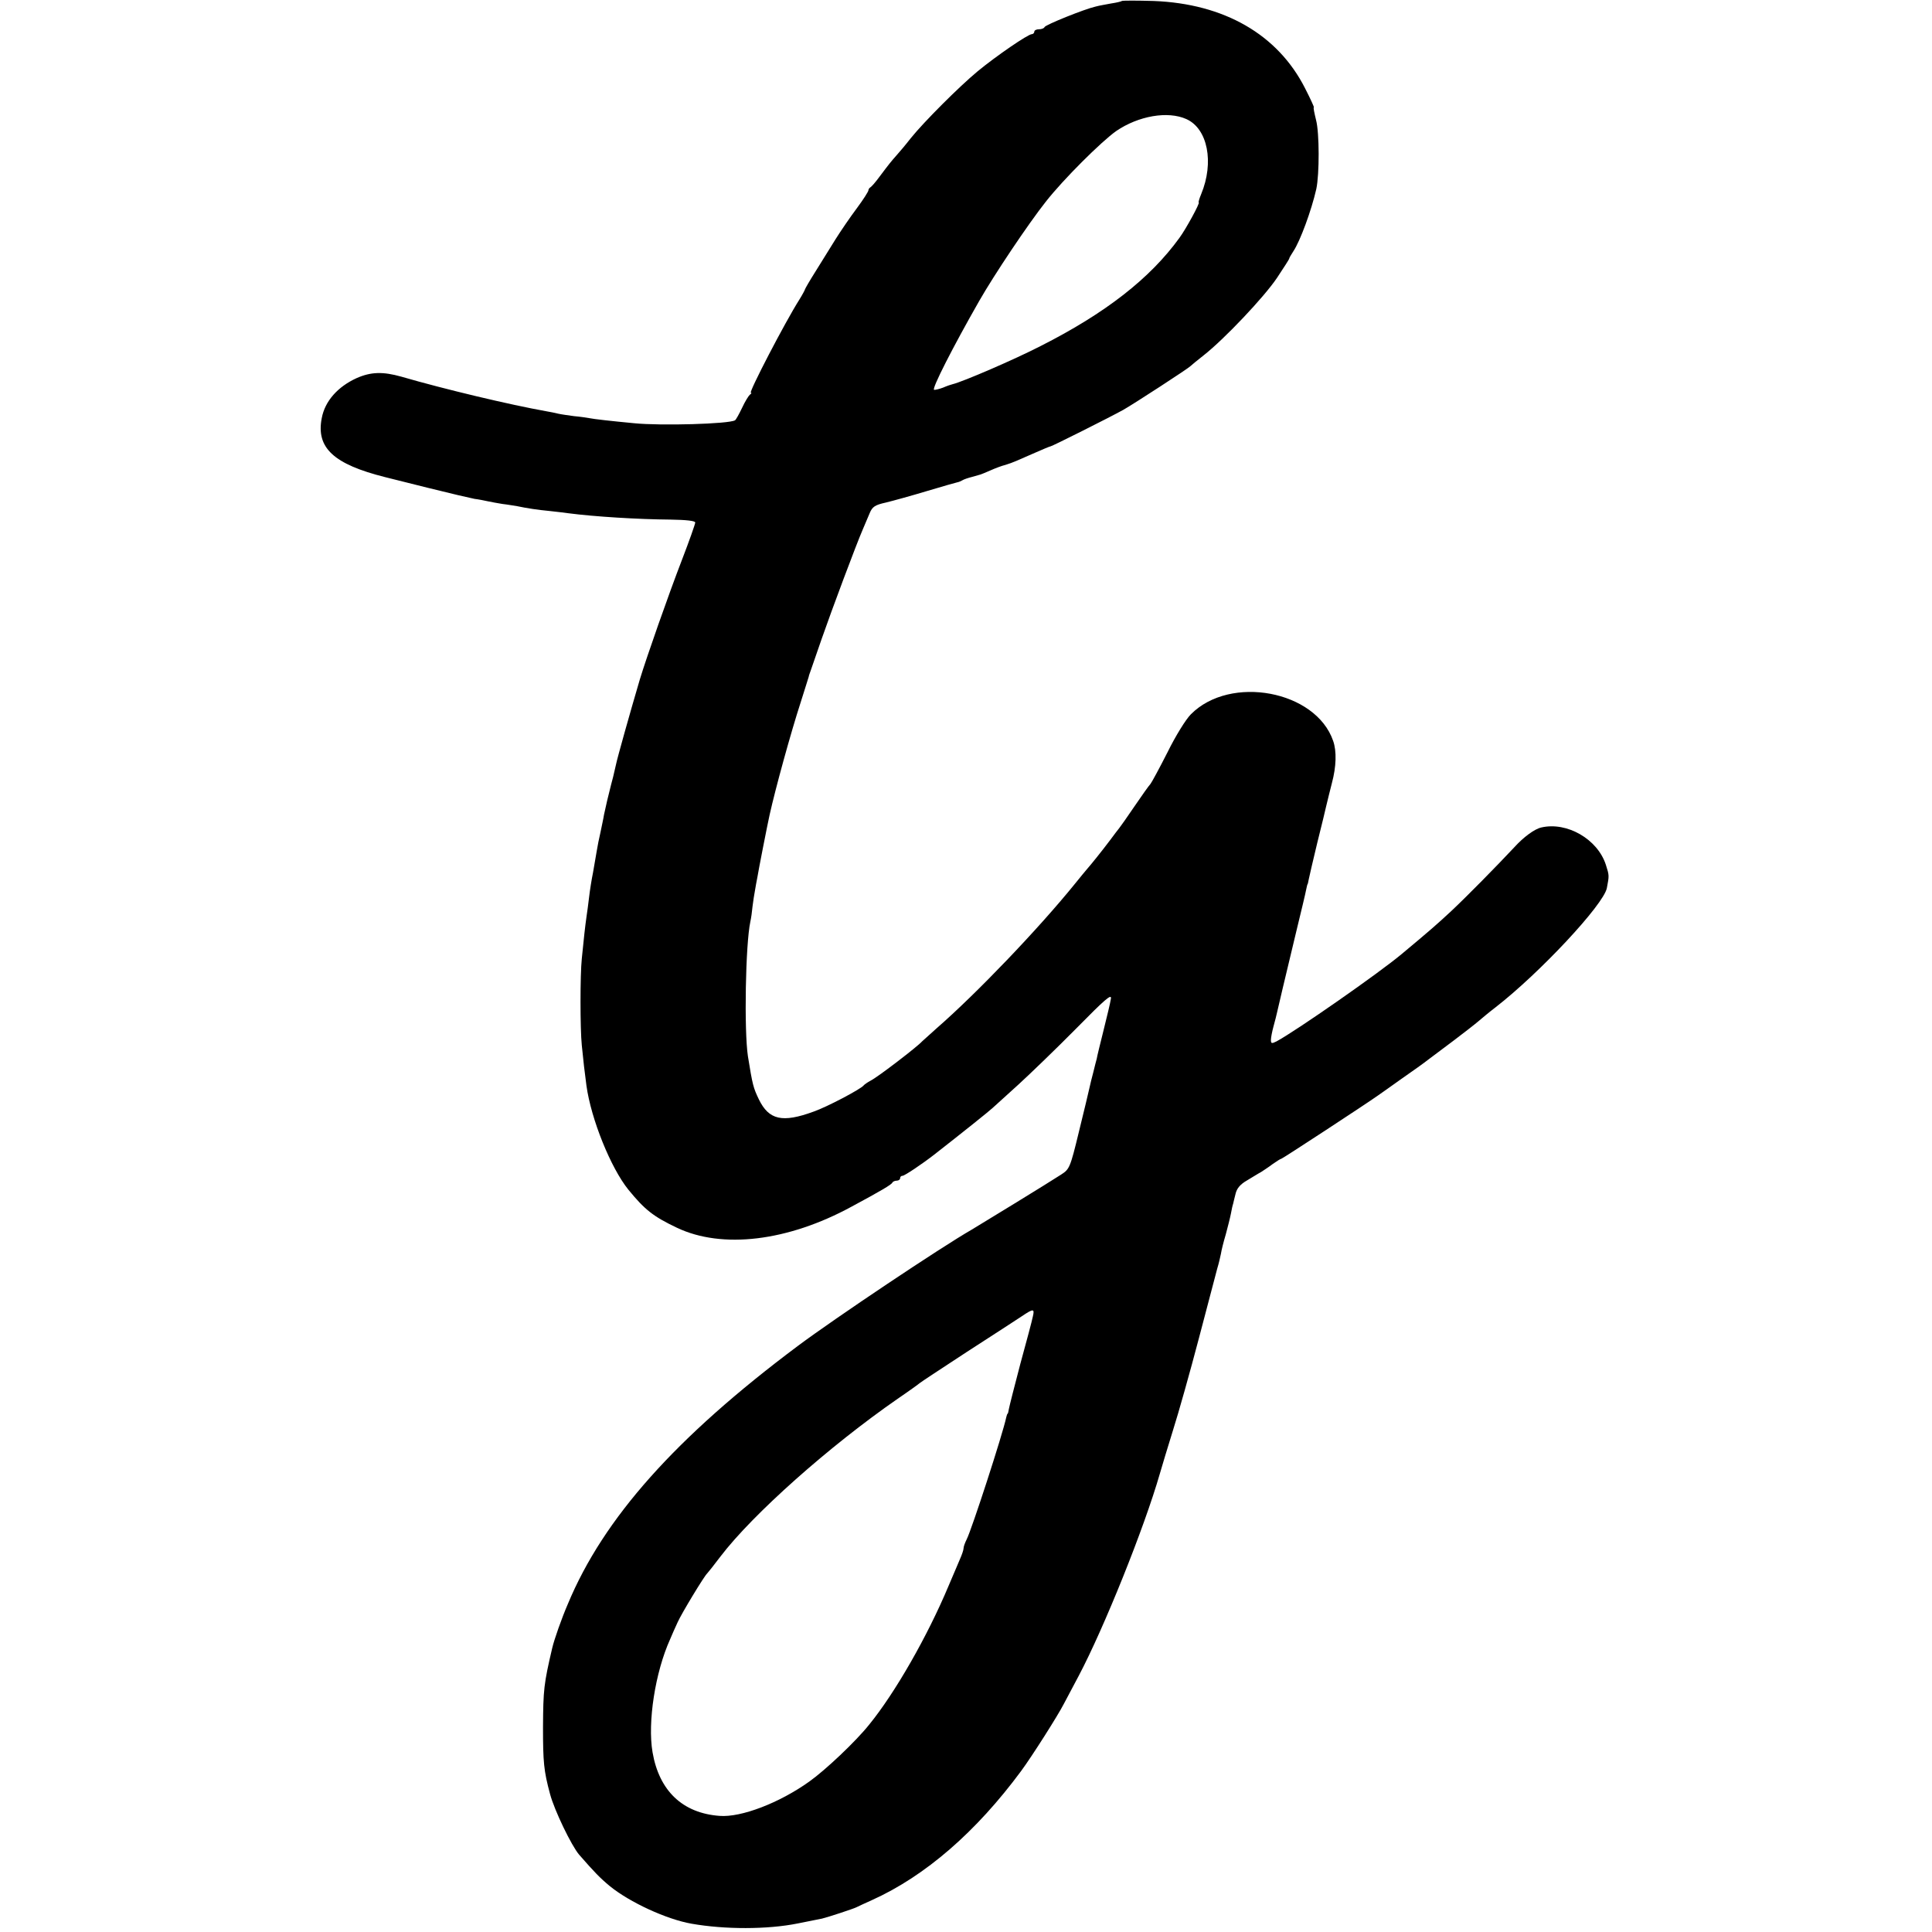
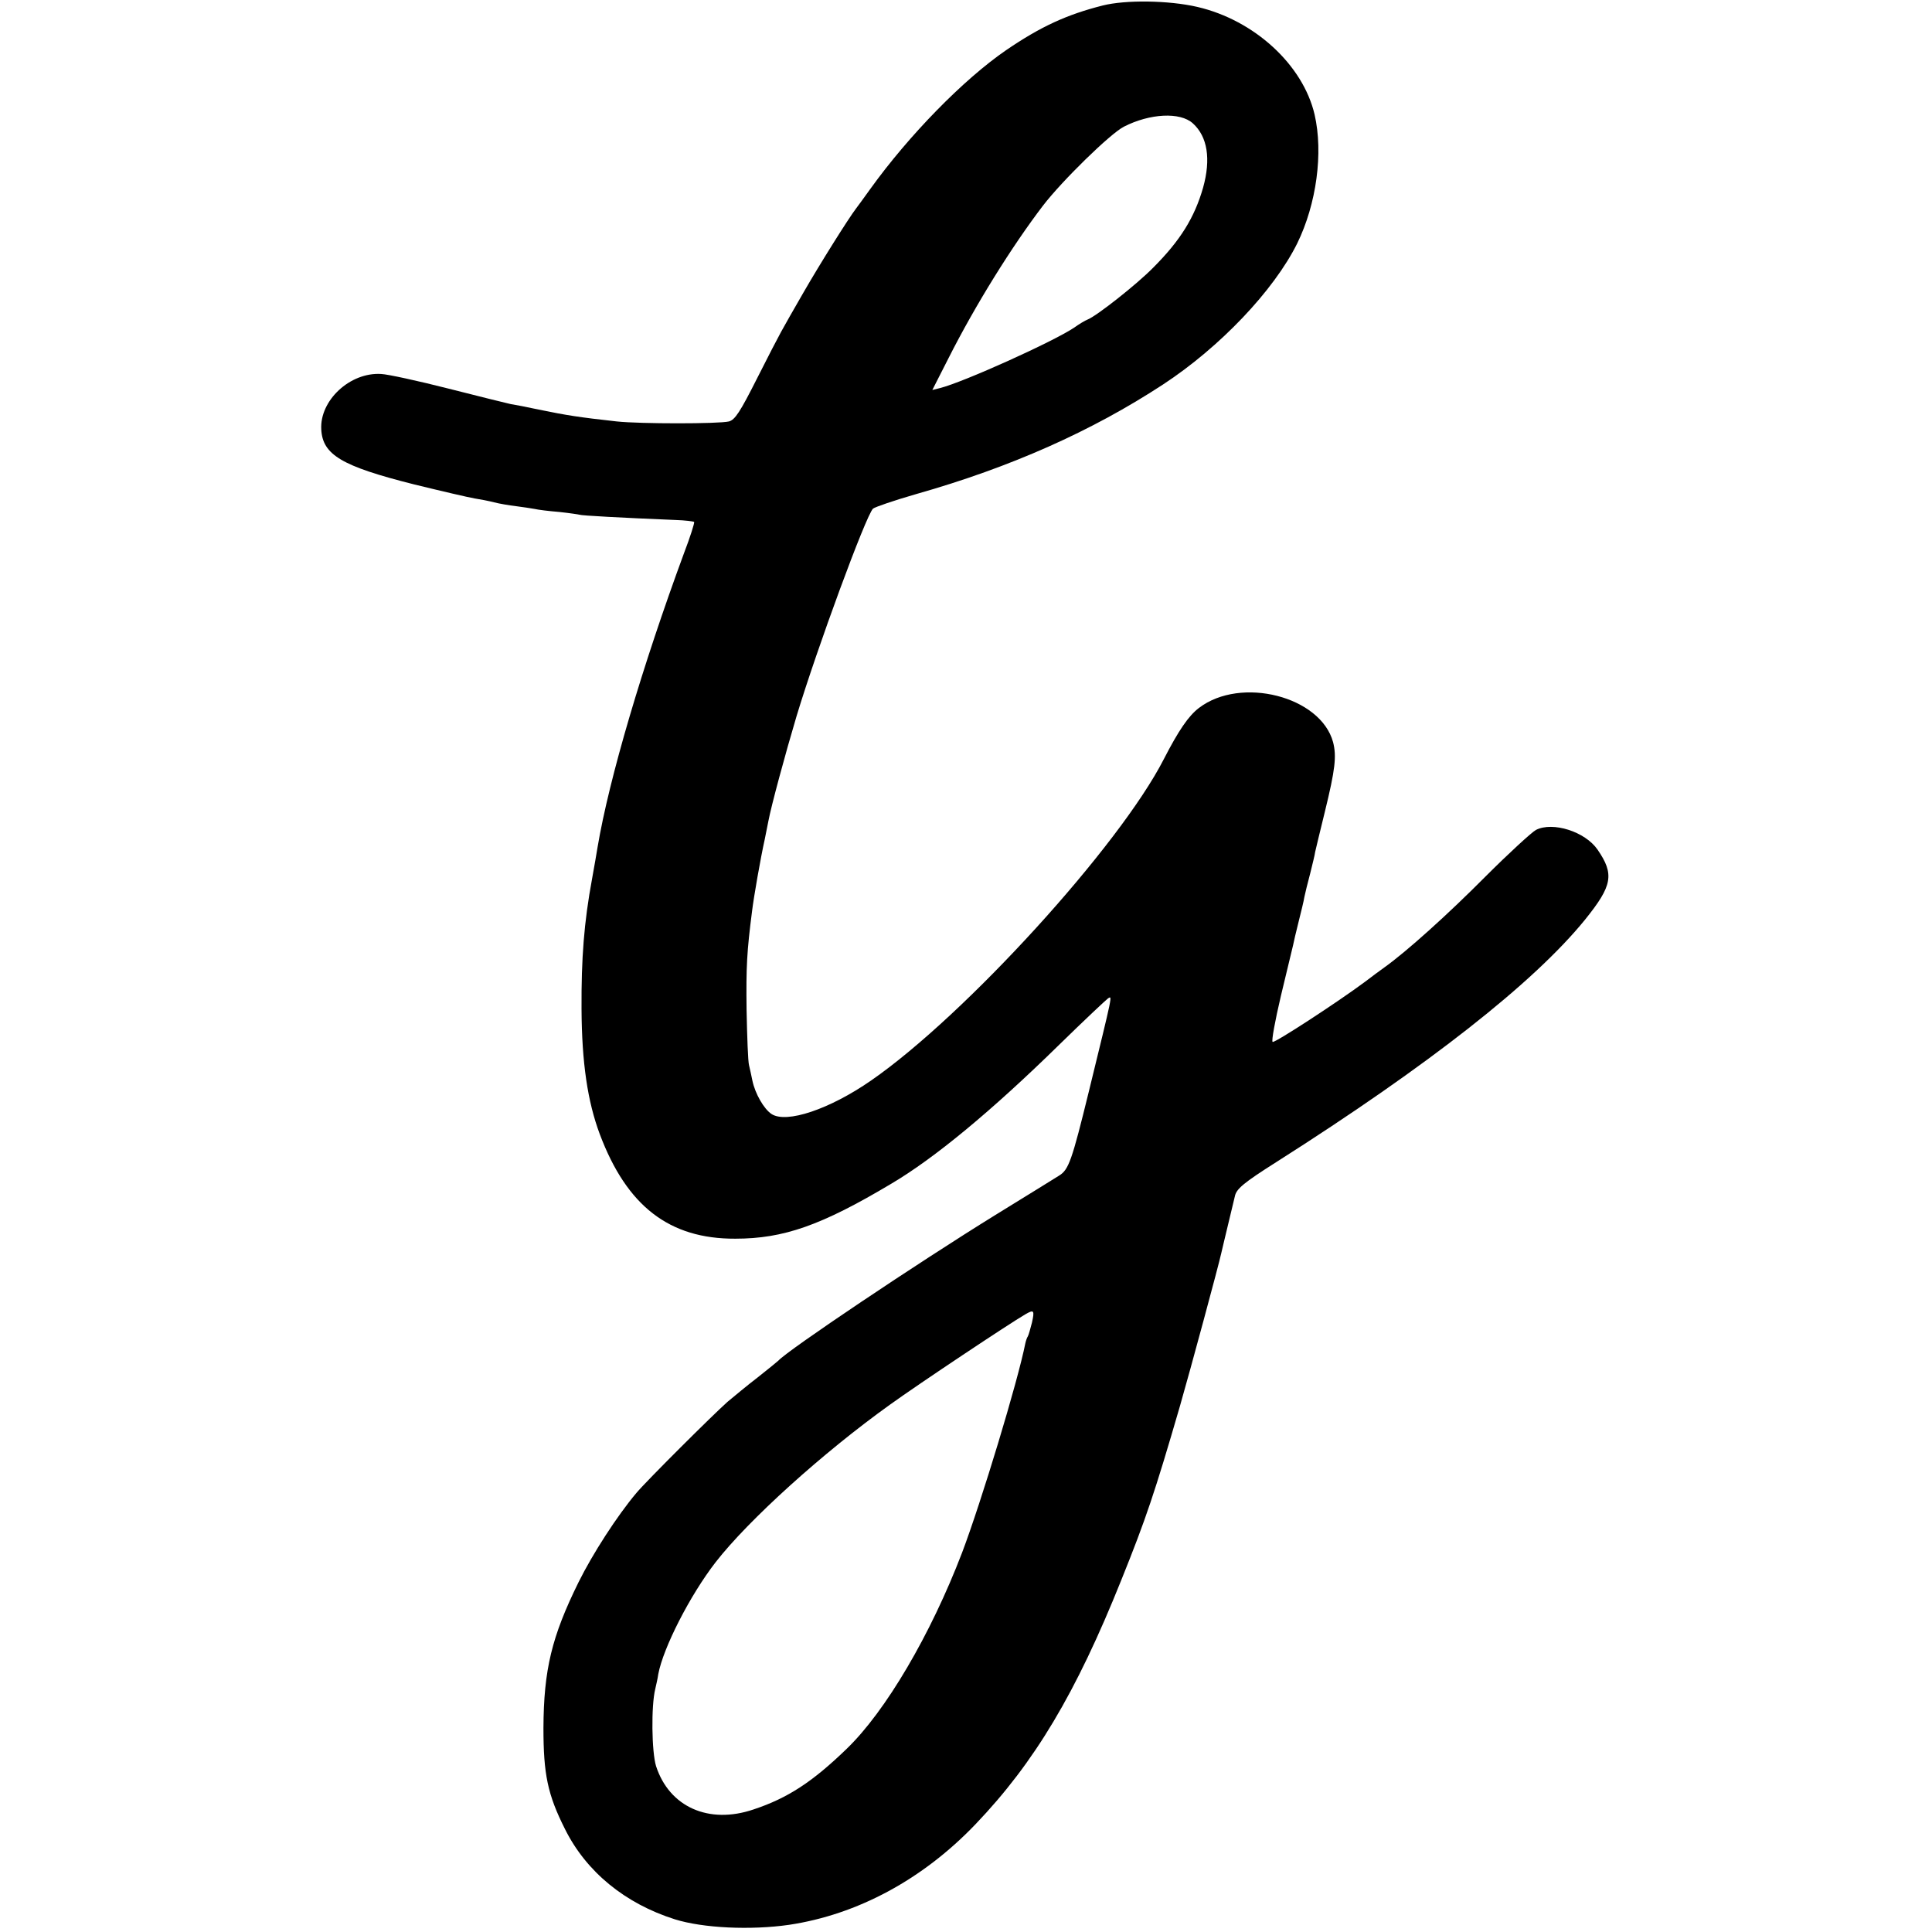
- <svg xmlns="http://www.w3.org/2000/svg" version="1.0" width="792pt" height="792pt" viewBox="0 0 792 792" preserveAspectRatio="xMidYMid meet">
-   <g transform="translate(0,792) scale(0.1,-0.1)" fill="#000000" stroke="none">
-     <path d="M4599 7916 c-2 -2 -22 -7 -43 -10 -21 -4 -51 -9 -65 -13 -45 -10 -206 -75 -209 -84 -2 -5 -12 -9 -23 -9 -10 0 -19 -4 -19 -10 0 -5 -5 -10 -10 -10 -16 0 -148 -91 -222 -152 -76 -63 -220 -207 -274 -274 -21 -27 -48 -59 -59 -71 -22 -25 -28 -32 -70 -88 -16 -22 -33 -41 -37 -43 -4 -2 -8 -8 -8 -12 0 -5 -21 -38 -47 -73 -27 -36 -66 -93 -88 -128 -22 -35 -59 -95 -82 -132 -24 -38 -43 -71 -43 -73 0 -2 -10 -21 -23 -42 -59 -93 -209 -382 -199 -382 4 0 2 -4 -4 -8 -5 -4 -20 -28 -32 -54 -12 -25 -25 -49 -29 -51 -25 -15 -303 -23 -413 -12 -95 9 -166 17 -185 21 -11 2 -38 6 -61 8 -22 3 -52 7 -65 10 -13 3 -35 8 -49 10 -151 27 -416 90 -595 142 -75 21 -124 20 -183 -6 -77 -35 -130 -94 -143 -164 -24 -122 49 -189 260 -242 9 -2 88 -22 176 -44 88 -22 174 -42 190 -45 17 -2 41 -7 55 -10 14 -3 41 -8 60 -11 19 -2 46 -7 60 -9 43 -9 83 -15 135 -20 28 -3 61 -7 75 -9 107 -14 287 -25 418 -26 65 -1 102 -5 102 -12 0 -6 -24 -74 -54 -152 -56 -145 -146 -402 -173 -491 -39 -132 -93 -324 -98 -350 -9 -40 -15 -65 -20 -82 -9 -34 -24 -98 -29 -123 -2 -14 -9 -45 -14 -70 -6 -25 -13 -61 -16 -80 -3 -19 -10 -58 -15 -87 -6 -29 -13 -74 -16 -100 -3 -26 -8 -64 -11 -83 -5 -35 -11 -88 -19 -170 -7 -67 -7 -286 0 -355 5 -53 13 -122 19 -165 19 -138 100 -338 172 -427 67 -82 102 -110 199 -156 185 -88 454 -56 715 86 121 65 165 91 168 99 2 4 10 8 18 8 8 0 14 5 14 10 0 6 4 10 10 10 8 0 80 48 130 87 114 89 224 177 239 191 10 9 58 53 107 97 48 44 155 147 236 229 118 120 146 144 142 122 -2 -15 -16 -73 -30 -129 -14 -56 -27 -109 -28 -117 -2 -8 -9 -33 -14 -55 -6 -22 -13 -51 -16 -65 -3 -14 -22 -94 -43 -179 -36 -149 -39 -154 -73 -176 -52 -34 -330 -204 -367 -226 -124 -71 -562 -364 -713 -477 -500 -374 -796 -706 -942 -1057 -26 -60 -56 -146 -64 -180 -35 -149 -37 -172 -38 -325 0 -143 3 -179 29 -275 18 -67 87 -210 119 -248 63 -72 85 -95 126 -129 81 -66 232 -136 335 -154 136 -24 311 -24 435 1 41 8 95 19 100 20 25 6 128 40 140 46 8 4 38 18 65 30 219 99 427 280 611 529 45 61 151 228 175 275 9 17 36 68 61 115 103 195 268 604 333 830 7 25 31 104 53 175 23 72 71 243 107 380 36 138 70 266 75 285 6 19 12 46 15 60 2 14 11 50 20 80 8 30 18 69 21 85 3 17 7 35 9 40 1 6 6 24 10 41 5 22 19 39 47 55 22 13 47 29 57 34 9 6 31 20 48 33 17 12 33 22 36 22 4 0 345 223 397 260 8 6 52 36 96 68 45 31 95 67 110 79 16 12 63 47 104 78 41 31 86 66 100 78 14 12 45 38 70 57 183 142 443 421 457 489 10 52 10 52 -4 96 -34 105 -159 177 -264 153 -28 -6 -73 -39 -112 -82 -73 -78 -194 -201 -258 -261 -58 -54 -89 -81 -203 -176 -93 -78 -433 -315 -513 -358 -20 -10 -23 -9 -23 6 0 10 5 35 11 57 6 21 12 46 14 55 4 19 32 137 80 337 19 78 37 153 39 165 3 13 5 24 6 24 1 0 3 9 5 20 2 11 18 79 35 150 18 72 34 138 36 148 10 41 13 54 24 97 18 67 20 131 5 173 -71 206 -421 272 -583 109 -21 -21 -63 -89 -96 -156 -33 -65 -65 -124 -70 -130 -6 -6 -35 -47 -65 -91 -30 -44 -58 -84 -63 -90 -4 -5 -22 -28 -38 -50 -33 -44 -79 -101 -95 -119 -5 -6 -26 -31 -46 -56 -152 -188 -406 -453 -569 -595 -30 -27 -57 -51 -60 -54 -17 -20 -181 -146 -211 -161 -13 -7 -26 -16 -29 -20 -12 -15 -150 -88 -205 -107 -128 -47 -183 -34 -224 50 -23 48 -26 59 -45 177 -16 106 -10 459 10 552 3 13 7 41 9 63 3 22 7 51 10 65 2 14 7 39 10 55 4 26 41 215 50 255 24 108 87 337 127 460 17 52 31 100 33 105 1 6 5 17 8 25 3 8 23 67 45 130 41 118 142 388 169 450 8 19 21 49 28 66 11 27 22 34 67 44 29 7 105 28 168 47 63 19 120 35 125 36 6 1 15 5 20 8 6 4 24 10 40 14 17 5 32 9 35 10 3 1 21 8 41 17 20 9 47 19 60 22 13 4 33 11 44 16 11 5 46 20 78 34 32 14 60 26 63 26 6 0 245 120 299 150 44 25 267 170 275 179 3 3 28 24 55 45 84 66 247 238 300 317 27 41 50 76 50 79 0 3 8 16 17 30 28 42 74 167 94 255 13 60 13 231 -1 283 -7 29 -12 52 -9 52 2 0 -14 35 -36 78 -112 221 -332 347 -621 358 -69 2 -127 2 -130 0z m264 -484 c88 -39 115 -178 61 -308 -8 -19 -12 -34 -10 -34 7 0 -53 -110 -79 -145 -120 -166 -303 -309 -570 -444 -107 -55 -318 -146 -360 -156 -5 -1 -23 -7 -39 -14 -16 -6 -33 -10 -37 -9 -10 4 77 175 185 364 61 107 201 316 273 407 72 92 228 247 289 290 91 62 211 83 287 49z m-629 -4909 c-3 -16 -26 -102 -51 -193 -24 -91 -45 -174 -47 -185 -2 -11 -4 -20 -5 -20 -2 0 -4 -7 -6 -15 -14 -68 -142 -461 -162 -500 -7 -14 -13 -30 -13 -37 0 -7 -7 -27 -15 -45 -8 -18 -28 -67 -46 -108 -87 -208 -220 -440 -326 -570 -55 -69 -179 -186 -245 -233 -123 -88 -280 -148 -368 -141 -152 11 -248 103 -275 261 -21 123 11 328 72 463 8 19 22 51 31 70 16 36 110 191 121 200 3 3 28 34 55 70 132 173 446 452 726 646 47 32 87 61 90 64 3 3 91 61 195 129 105 68 206 133 225 146 46 31 52 31 44 -2z" />
+ <svg xmlns="http://www.w3.org/2000/svg" version="1.0" width="700pt" height="700pt" viewBox="0 0 700 700" preserveAspectRatio="xMidYMid meet">
+   <g transform="translate(0,700) scale(0.1,-0.1)" fill="#000000" stroke="none">
+     <path d="M3995 6980 c-130 -33 -224 -76 -350 -162 -154 -106 -351 -307 -492 -503 -24 -33 -46 -64 -51 -70 -27 -35 -130 -199 -191 -305 -87 -152 -74 -126 -167 -309 -63 -125 -81 -152 -103 -158 -37 -9 -322 -9 -406 0 -136 15 -181 22 -283 43 -42 9 -88 18 -102 20 -14 3 -115 28 -225 56 -110 28 -220 52 -244 53 -113 7 -223 -96 -217 -201 5 -92 74 -133 336 -199 102 -25 201 -48 220 -51 19 -3 51 -9 70 -14 19 -5 55 -11 80 -14 25 -3 55 -8 67 -10 12 -3 53 -8 90 -11 37 -4 70 -9 73 -10 5 -3 153 -11 347 -19 35 -1 65 -5 68 -7 2 -3 -14 -54 -37 -114 -150 -407 -271 -815 -313 -1065 -3 -19 -12 -71 -20 -115 -29 -157 -39 -287 -38 -470 1 -196 22 -336 66 -454 98 -261 252 -380 491 -379 175 0 312 48 565 199 156 92 363 263 609 504 90 88 170 163 177 168 15 8 19 26 -70 -338 -61 -249 -73 -283 -107 -304 -13 -8 -117 -73 -233 -144 -280 -173 -751 -489 -785 -527 -3 -3 -36 -30 -74 -60 -38 -29 -87 -70 -110 -89 -53 -47 -293 -286 -330 -330 -70 -83 -159 -221 -210 -324 -97 -197 -126 -316 -127 -528 0 -167 15 -241 78 -366 77 -155 218 -270 398 -327 102 -32 275 -40 414 -20 247 37 484 164 676 365 213 223 363 473 528 885 89 221 121 316 212 629 38 132 141 513 150 555 2 8 13 56 25 105 12 50 23 95 24 100 5 27 31 49 151 125 551 350 933 650 1118 878 99 123 107 164 45 254 -45 65 -162 102 -223 71 -16 -9 -99 -85 -183 -169 -136 -137 -286 -272 -366 -329 -15 -11 -47 -34 -70 -52 -98 -73 -328 -223 -335 -218 -5 2 9 78 30 167 22 90 41 172 44 183 2 11 11 49 20 85 9 36 19 76 21 90 3 14 12 52 21 85 8 33 17 68 18 78 2 10 18 75 35 145 38 155 43 202 30 253 -45 166 -334 240 -486 124 -38 -29 -74 -82 -127 -185 -161 -315 -720 -929 -1061 -1165 -150 -104 -307 -157 -361 -121 -27 18 -59 73 -69 121 -3 17 -9 41 -12 55 -4 14 -7 104 -9 200 -2 158 1 212 20 360 6 49 30 188 46 260 5 25 11 54 13 65 10 54 62 246 102 380 74 245 251 726 277 752 7 6 77 30 157 53 342 97 636 228 894 397 206 135 401 340 486 511 70 143 95 328 63 467 -42 180 -218 342 -425 390 -104 24 -260 26 -343 5z m327 -427 c53 -48 66 -129 37 -233 -31 -108 -82 -191 -181 -290 -60 -61 -206 -176 -238 -188 -8 -3 -30 -16 -48 -29 -76 -51 -402 -198 -486 -219 l-28 -7 58 114 c98 194 230 406 343 554 69 90 244 261 293 286 94 48 204 54 250 12z m-583 -4345 c-6 -23 -12 -45 -15 -50 -3 -4 -7 -16 -9 -25 -27 -137 -160 -576 -229 -758 -114 -298 -277 -575 -418 -711 -124 -120 -214 -179 -338 -220 -162 -55 -305 9 -353 157 -16 52 -18 218 -3 279 3 14 9 38 11 54 18 96 115 286 208 406 119 153 389 397 632 571 104 75 433 294 490 327 31 18 34 15 24 -30z" />
  </g>
</svg>
